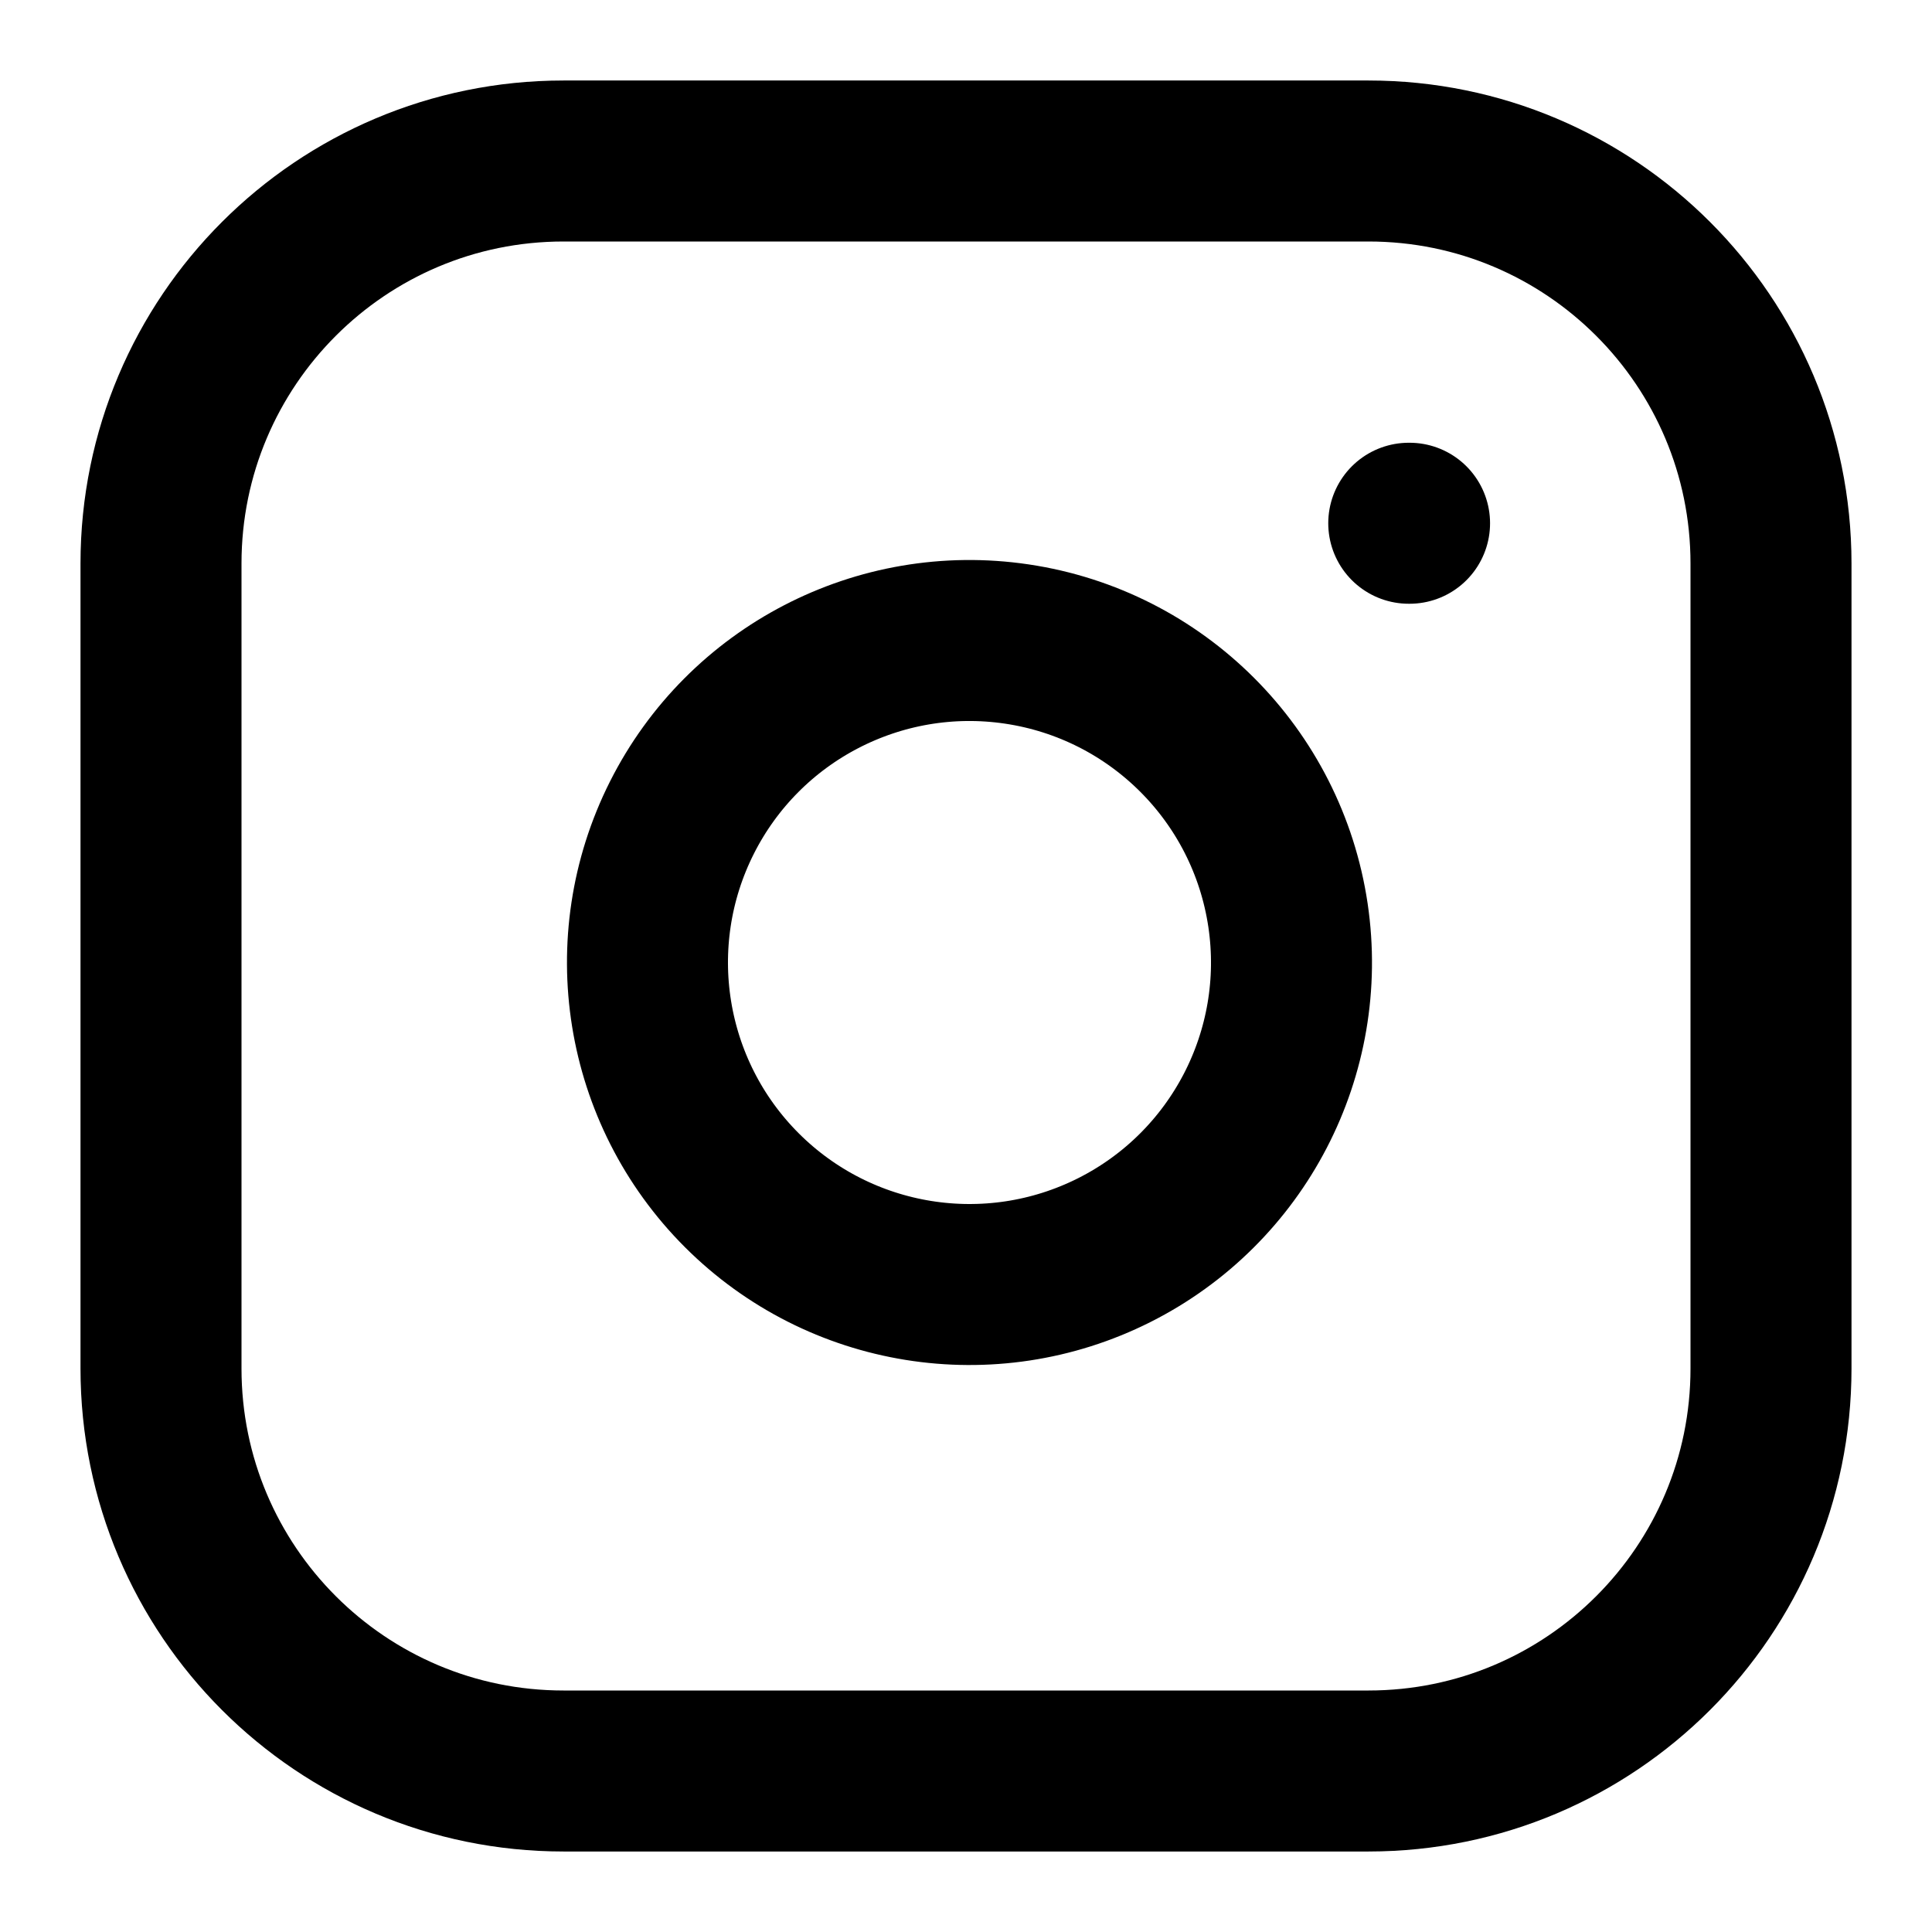
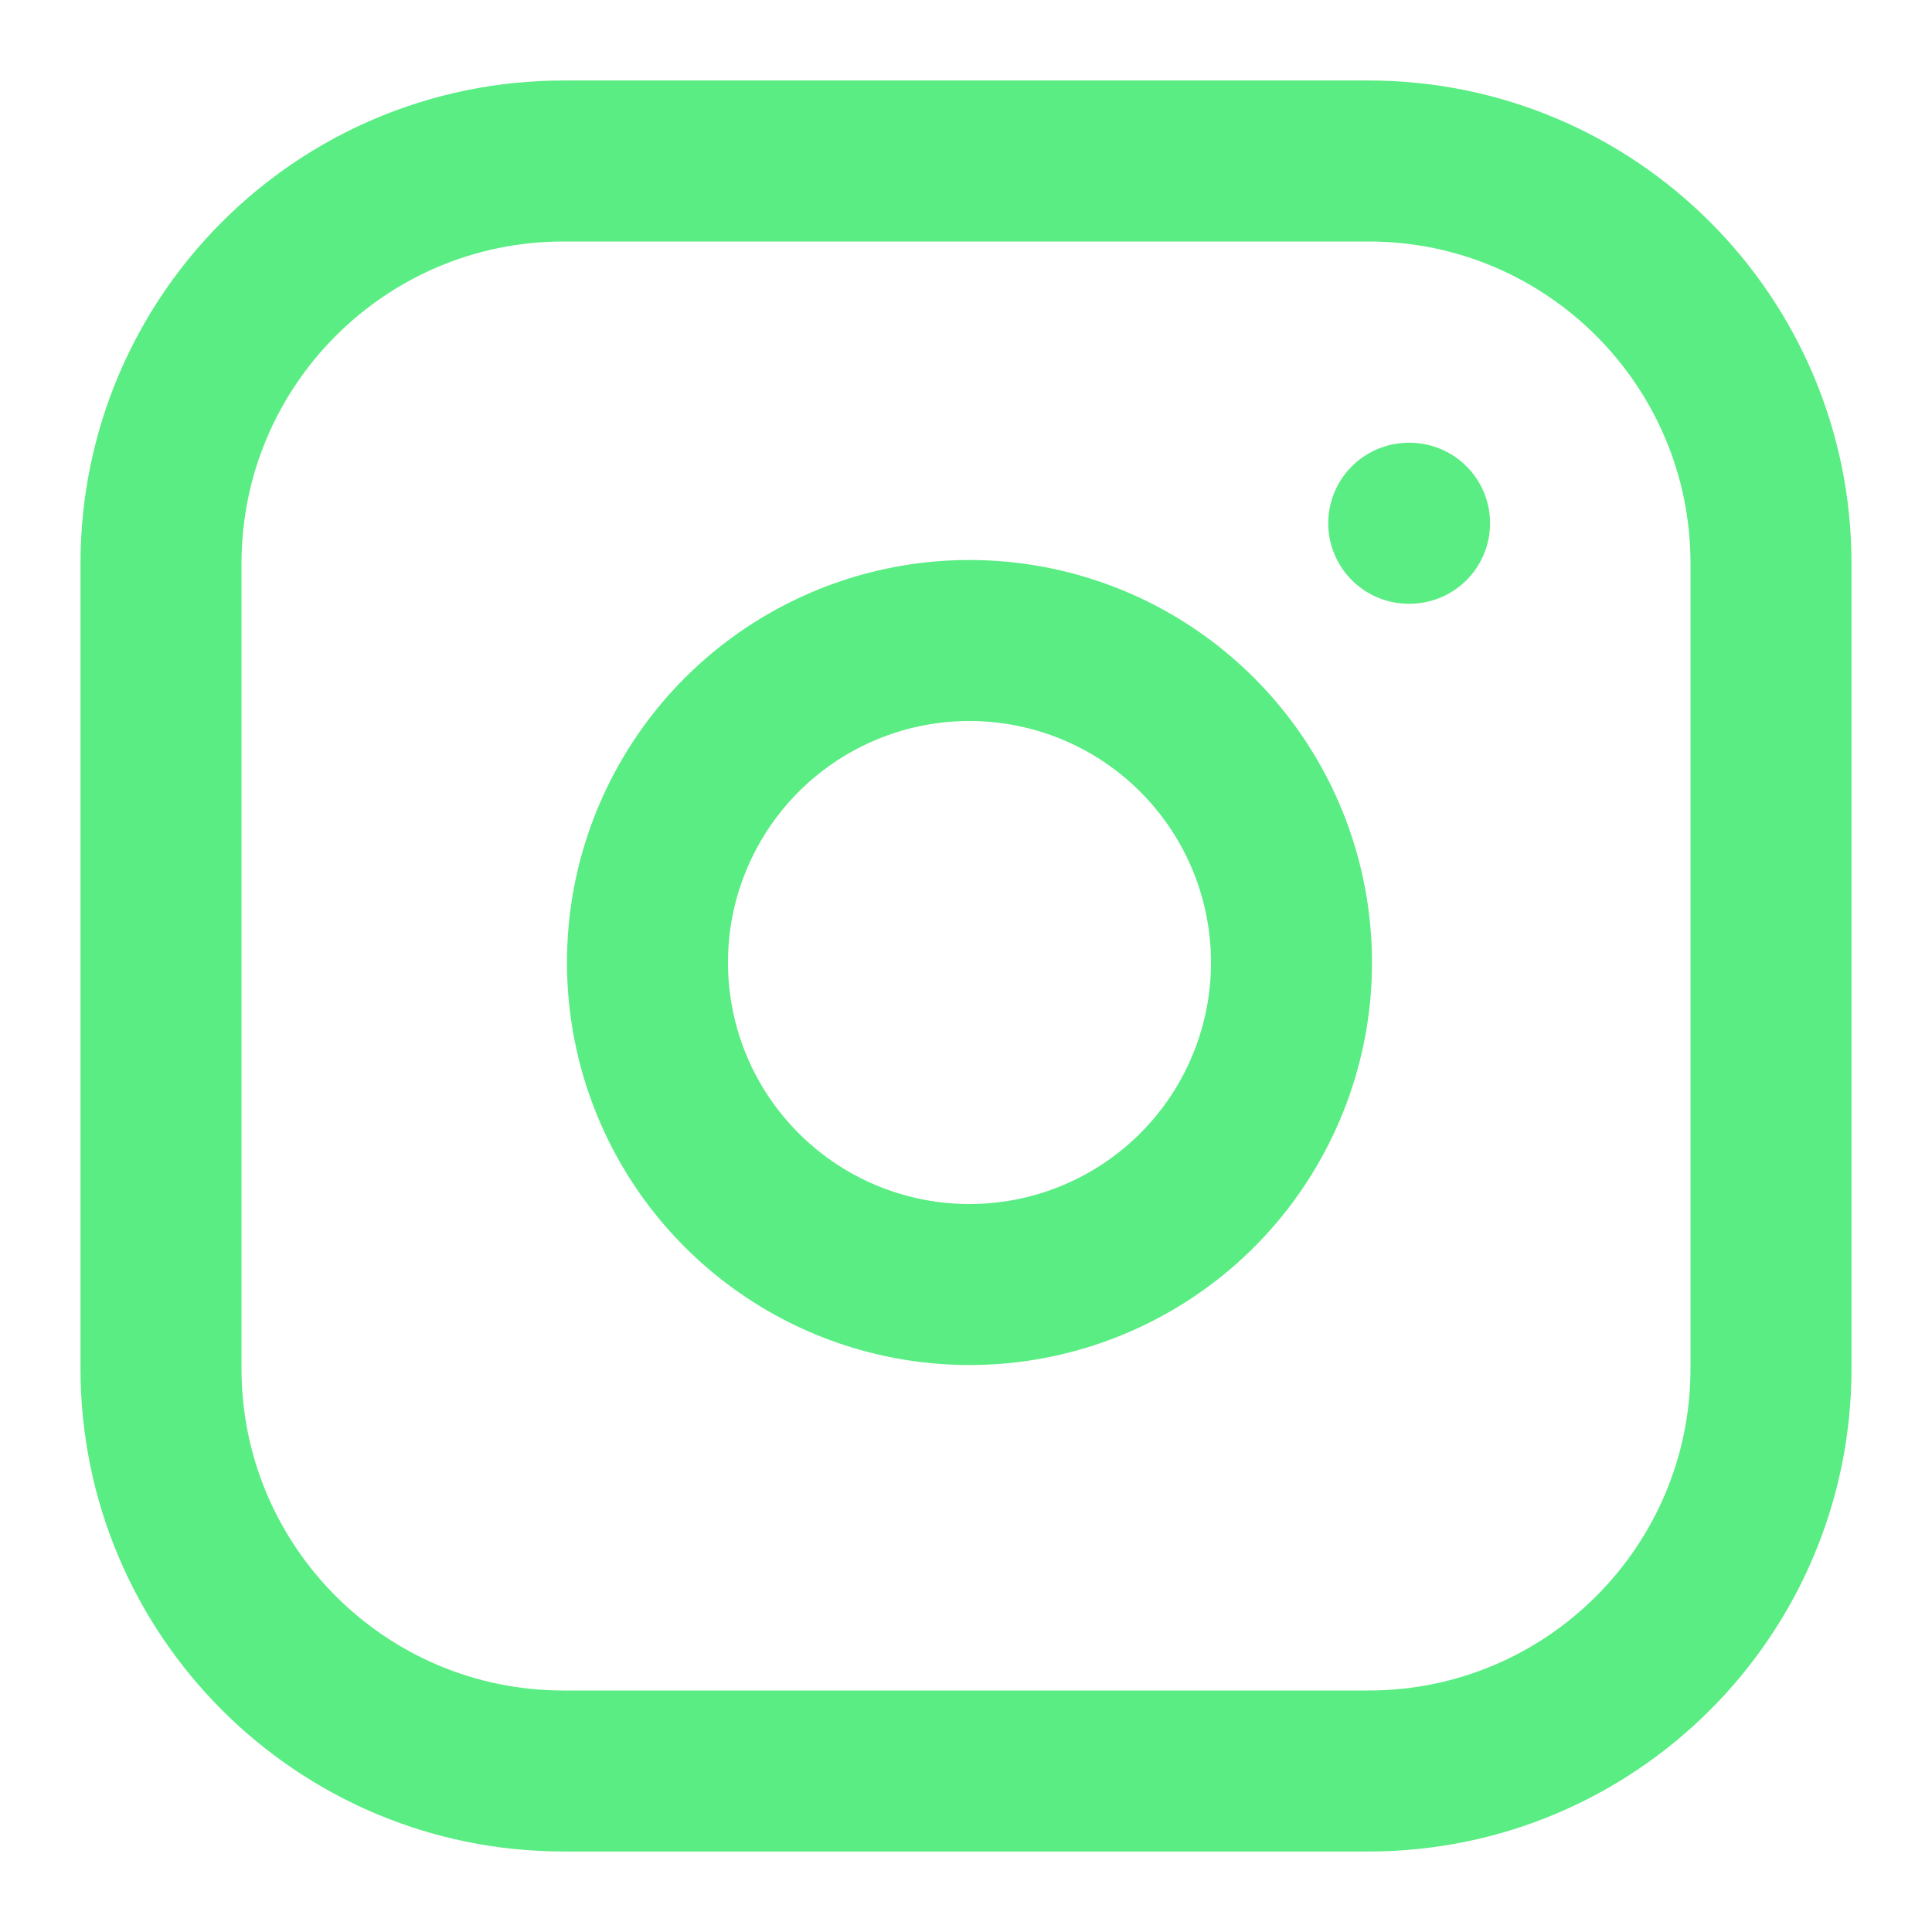
- <svg xmlns="http://www.w3.org/2000/svg" width="24" height="24" viewBox="0 0 24 24" fill="none" stroke="currentColor" stroke-width="2" stroke-linecap="round" stroke-linejoin="round" class="feather feather-instagram">
+ <svg xmlns="http://www.w3.org/2000/svg" width="24" height="24" viewBox="0 0 24 24" fill="none" stroke="#5AED83" stroke-width="2" stroke-linecap="round" stroke-linejoin="round" class="feather feather-instagram">
  <rect x="2" y="2" width="20" height="20" rx="5" ry="5" />
  <path d="M16 11.37A4 4 0 1 1 12.63 8 4 4 0 0 1 16 11.37z" />
  <line x1="17.5" y1="6.5" x2="17.51" y2="6.5" />
</svg>
